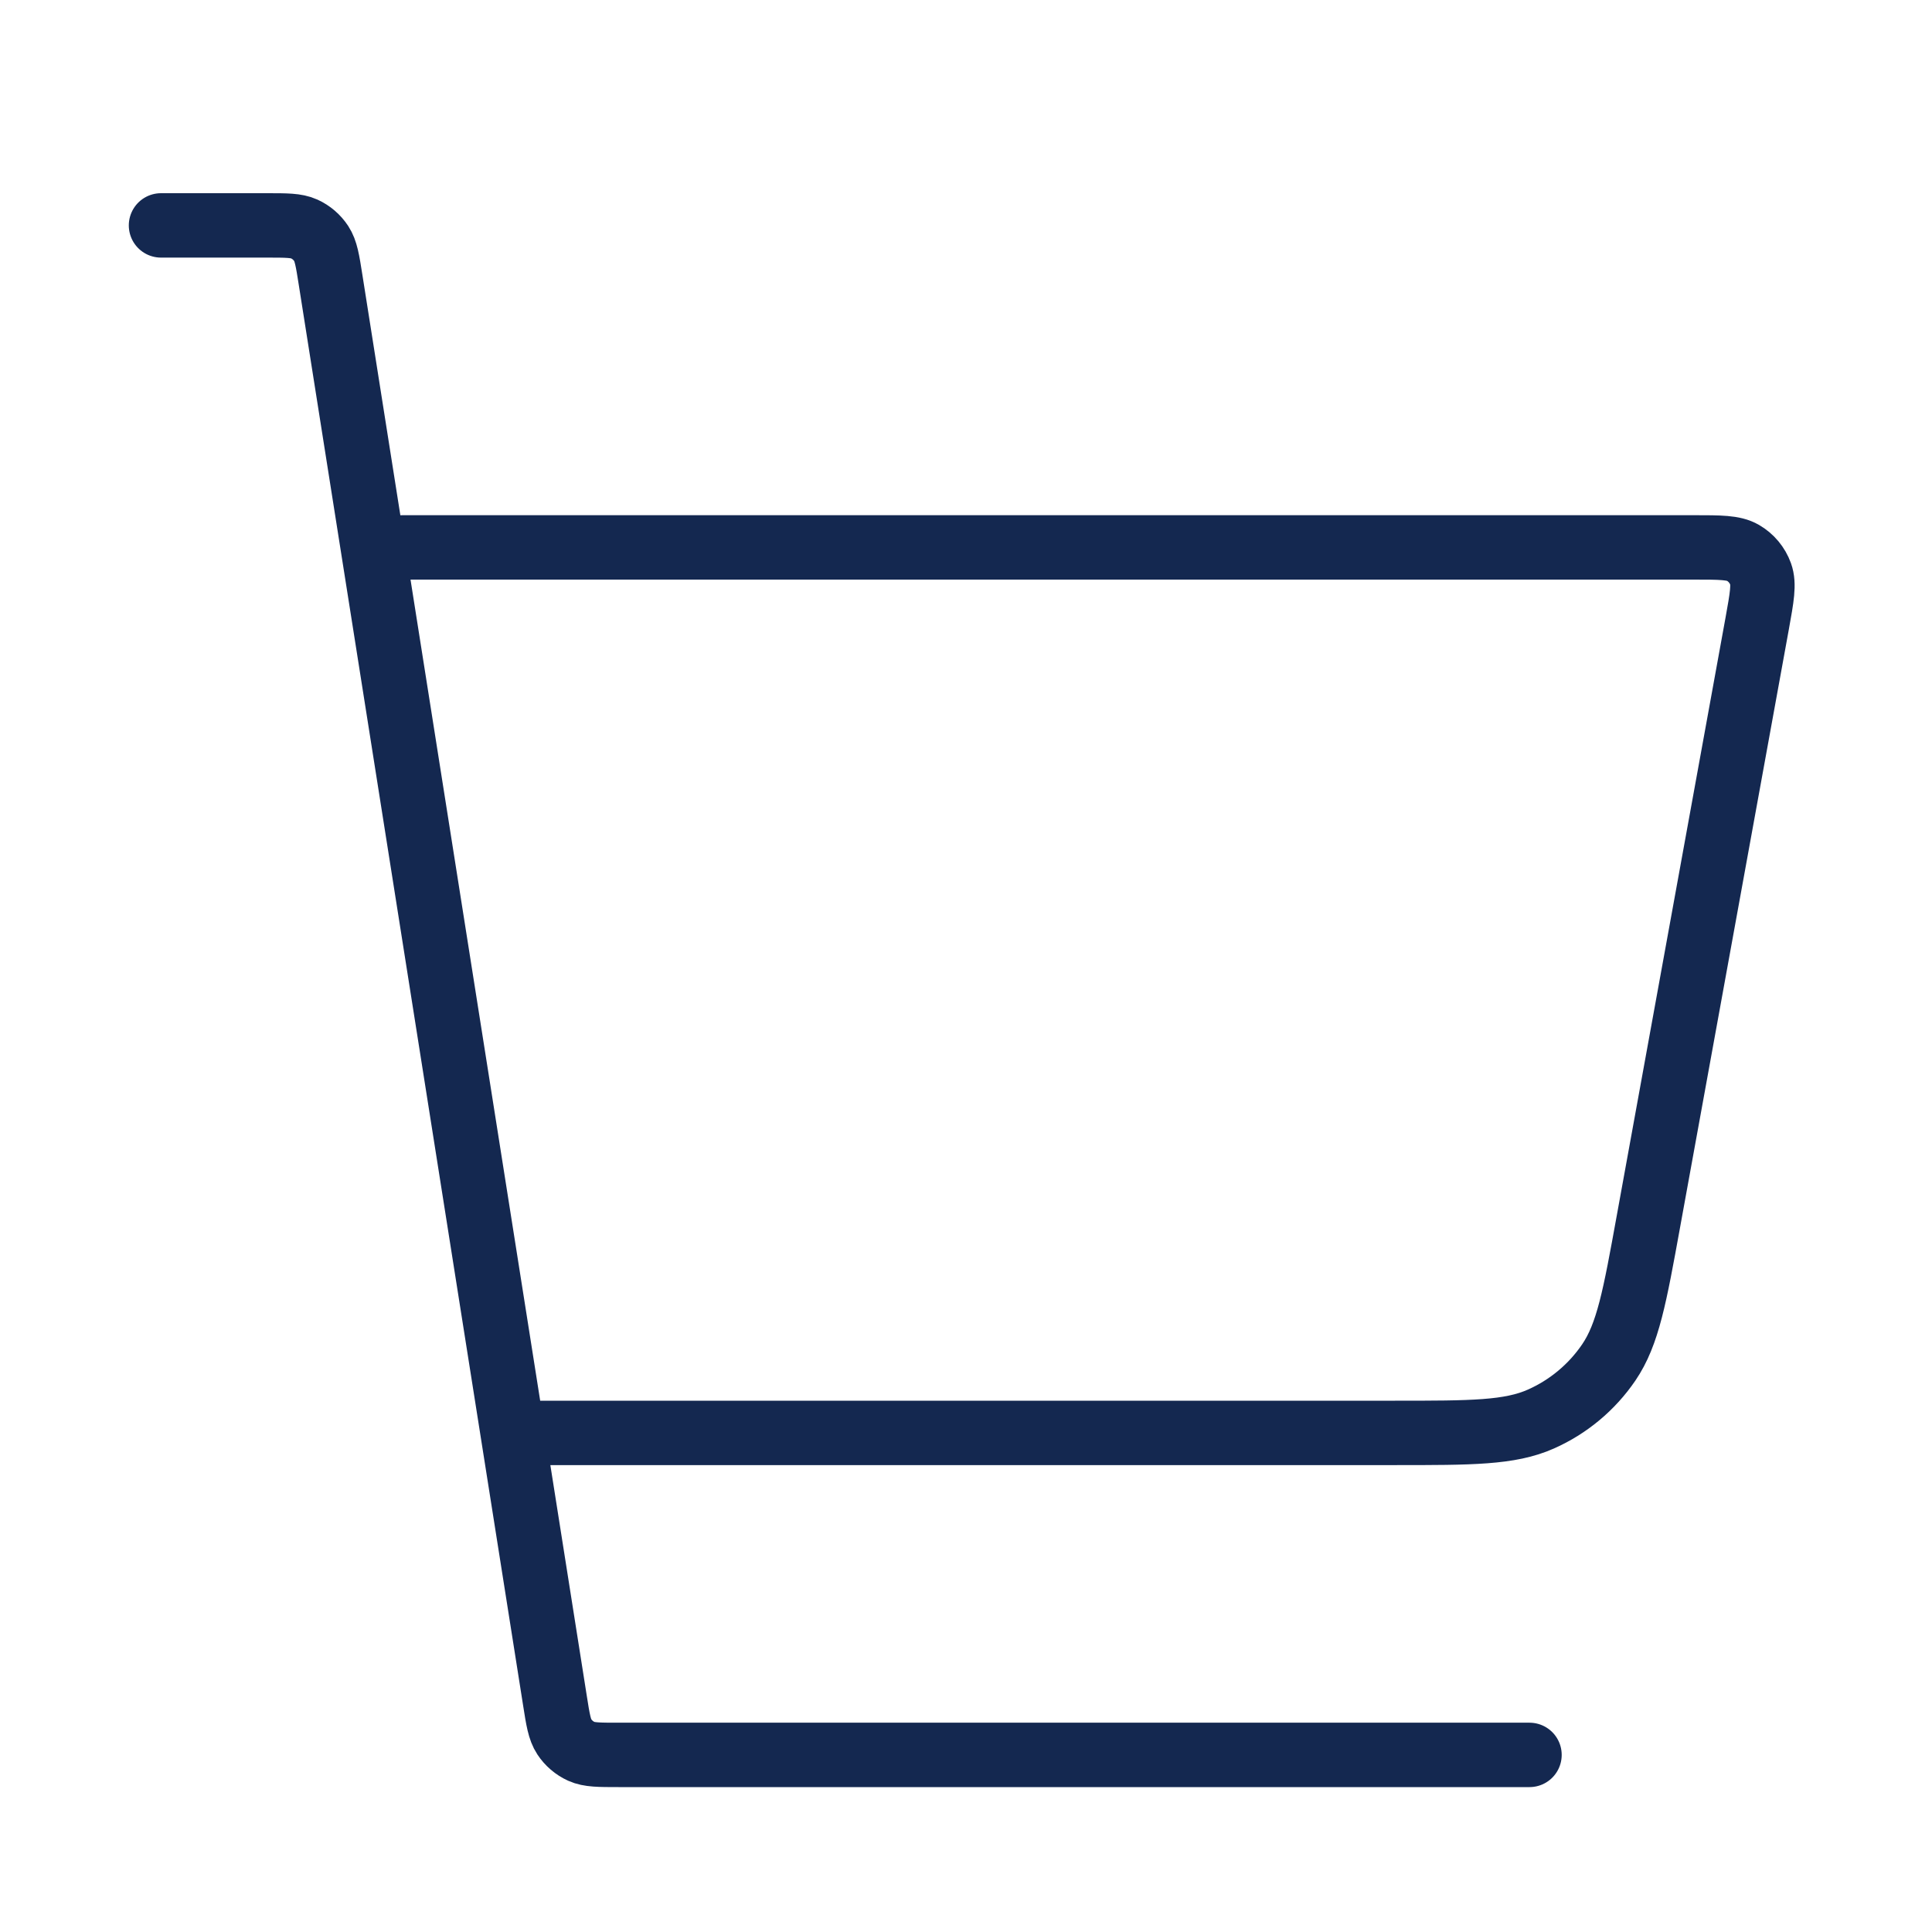
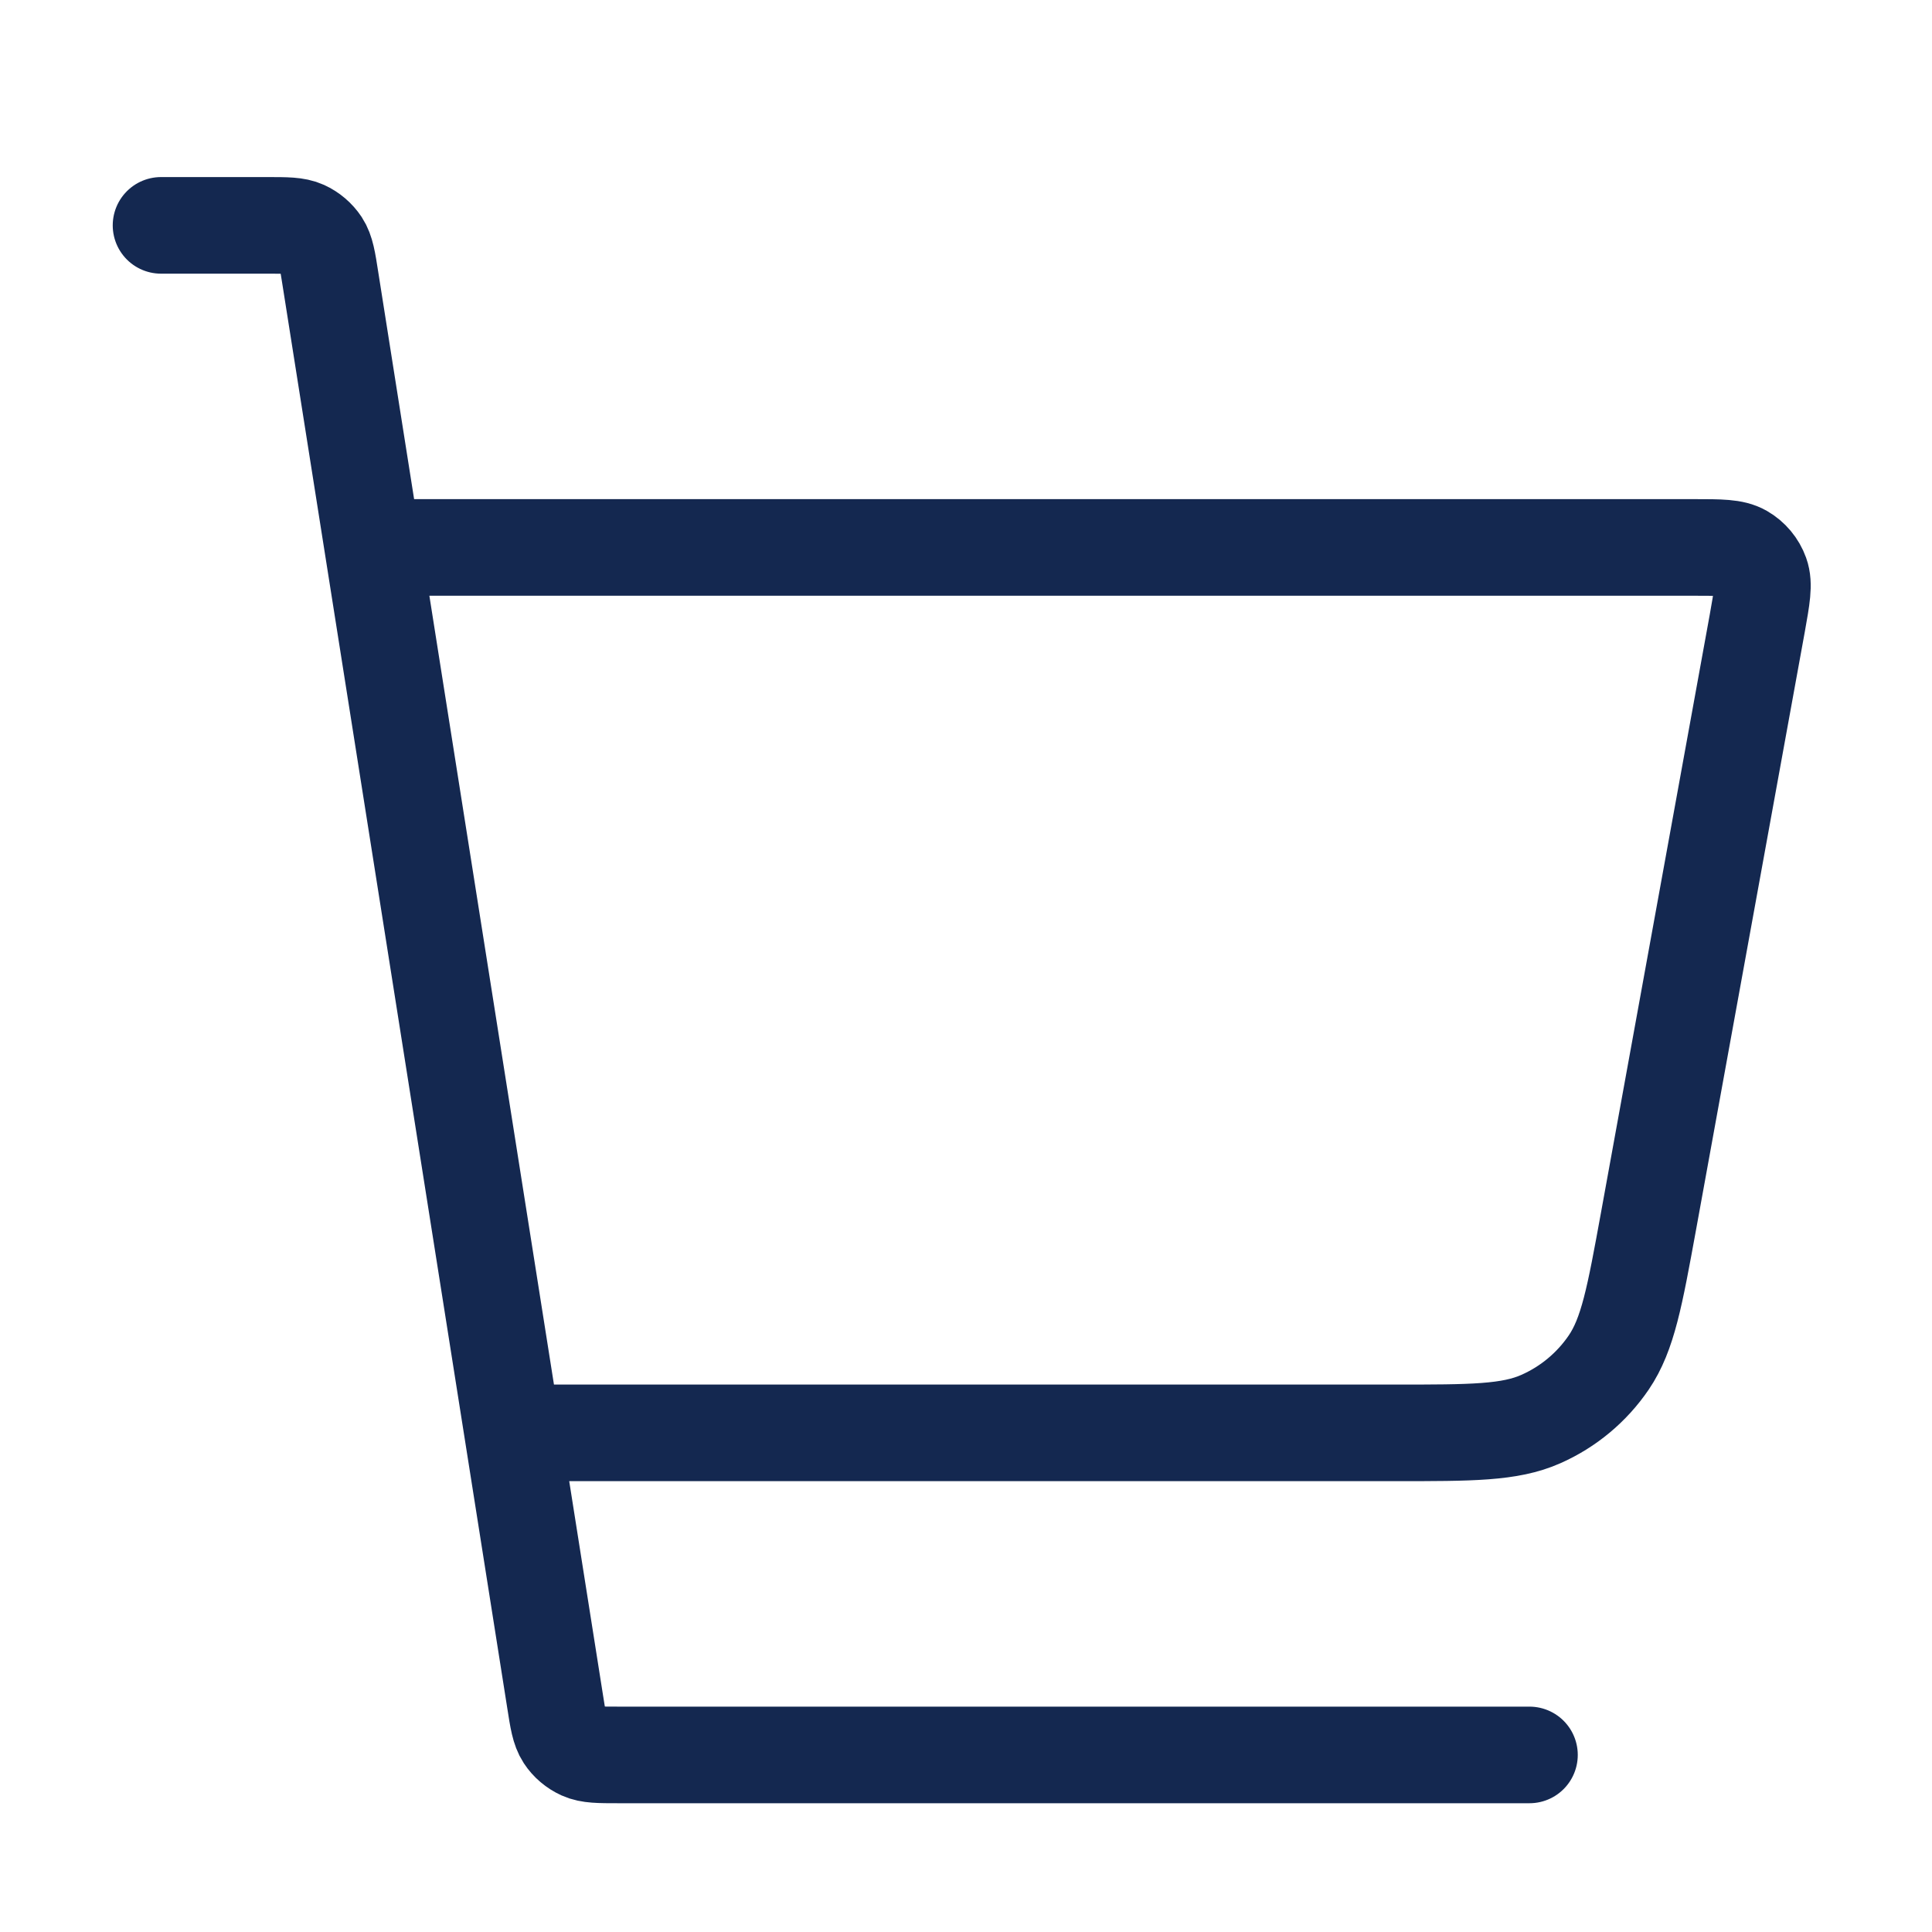
- <svg xmlns="http://www.w3.org/2000/svg" width="30" height="30" viewBox="0 0 30 30" fill="none">
-   <path d="M8.125 22.25H21.662C22.849 22.25 23.443 22.25 23.927 22.035C24.353 21.846 24.718 21.542 24.981 21.156C25.279 20.718 25.385 20.134 25.597 18.965L27.286 9.679C27.359 9.274 27.396 9.072 27.339 8.913C27.289 8.775 27.192 8.658 27.064 8.584C26.919 8.5 26.713 8.5 26.302 8.5H6.25M2.5 3.5H4.146C4.449 3.5 4.601 3.5 4.723 3.555C4.831 3.604 4.923 3.683 4.988 3.782C5.062 3.895 5.086 4.044 5.133 4.344L8.617 26.406C8.664 26.706 8.688 26.855 8.762 26.968C8.827 27.067 8.919 27.146 9.027 27.195C9.149 27.25 9.301 27.25 9.604 27.25H23.75" stroke="#142850" stroke-linecap="round" stroke-linejoin="round" />
+ <svg xmlns="http://www.w3.org/2000/svg" width="20" height="20" viewBox="0 0 20 20" fill="none">
+   <path d="M5.417 14.833H14.441C15.233 14.833 15.629 14.833 15.951 14.69C16.236 14.564 16.479 14.361 16.654 14.104C16.852 13.812 16.923 13.422 17.065 12.644L18.191 6.453C18.239 6.183 18.264 6.048 18.226 5.942C18.193 5.85 18.128 5.772 18.043 5.723C17.946 5.667 17.809 5.667 17.535 5.667H4.167M1.667 2.333H2.764C2.966 2.333 3.067 2.333 3.149 2.37C3.221 2.403 3.282 2.455 3.326 2.521C3.375 2.596 3.391 2.696 3.422 2.896L5.745 17.604C5.776 17.804 5.792 17.904 5.841 17.979C5.884 18.045 5.946 18.097 6.018 18.13C6.1 18.167 6.201 18.167 6.403 18.167H15.833" stroke="#142850" stroke-linecap="round" stroke-linejoin="round" />
</svg>
